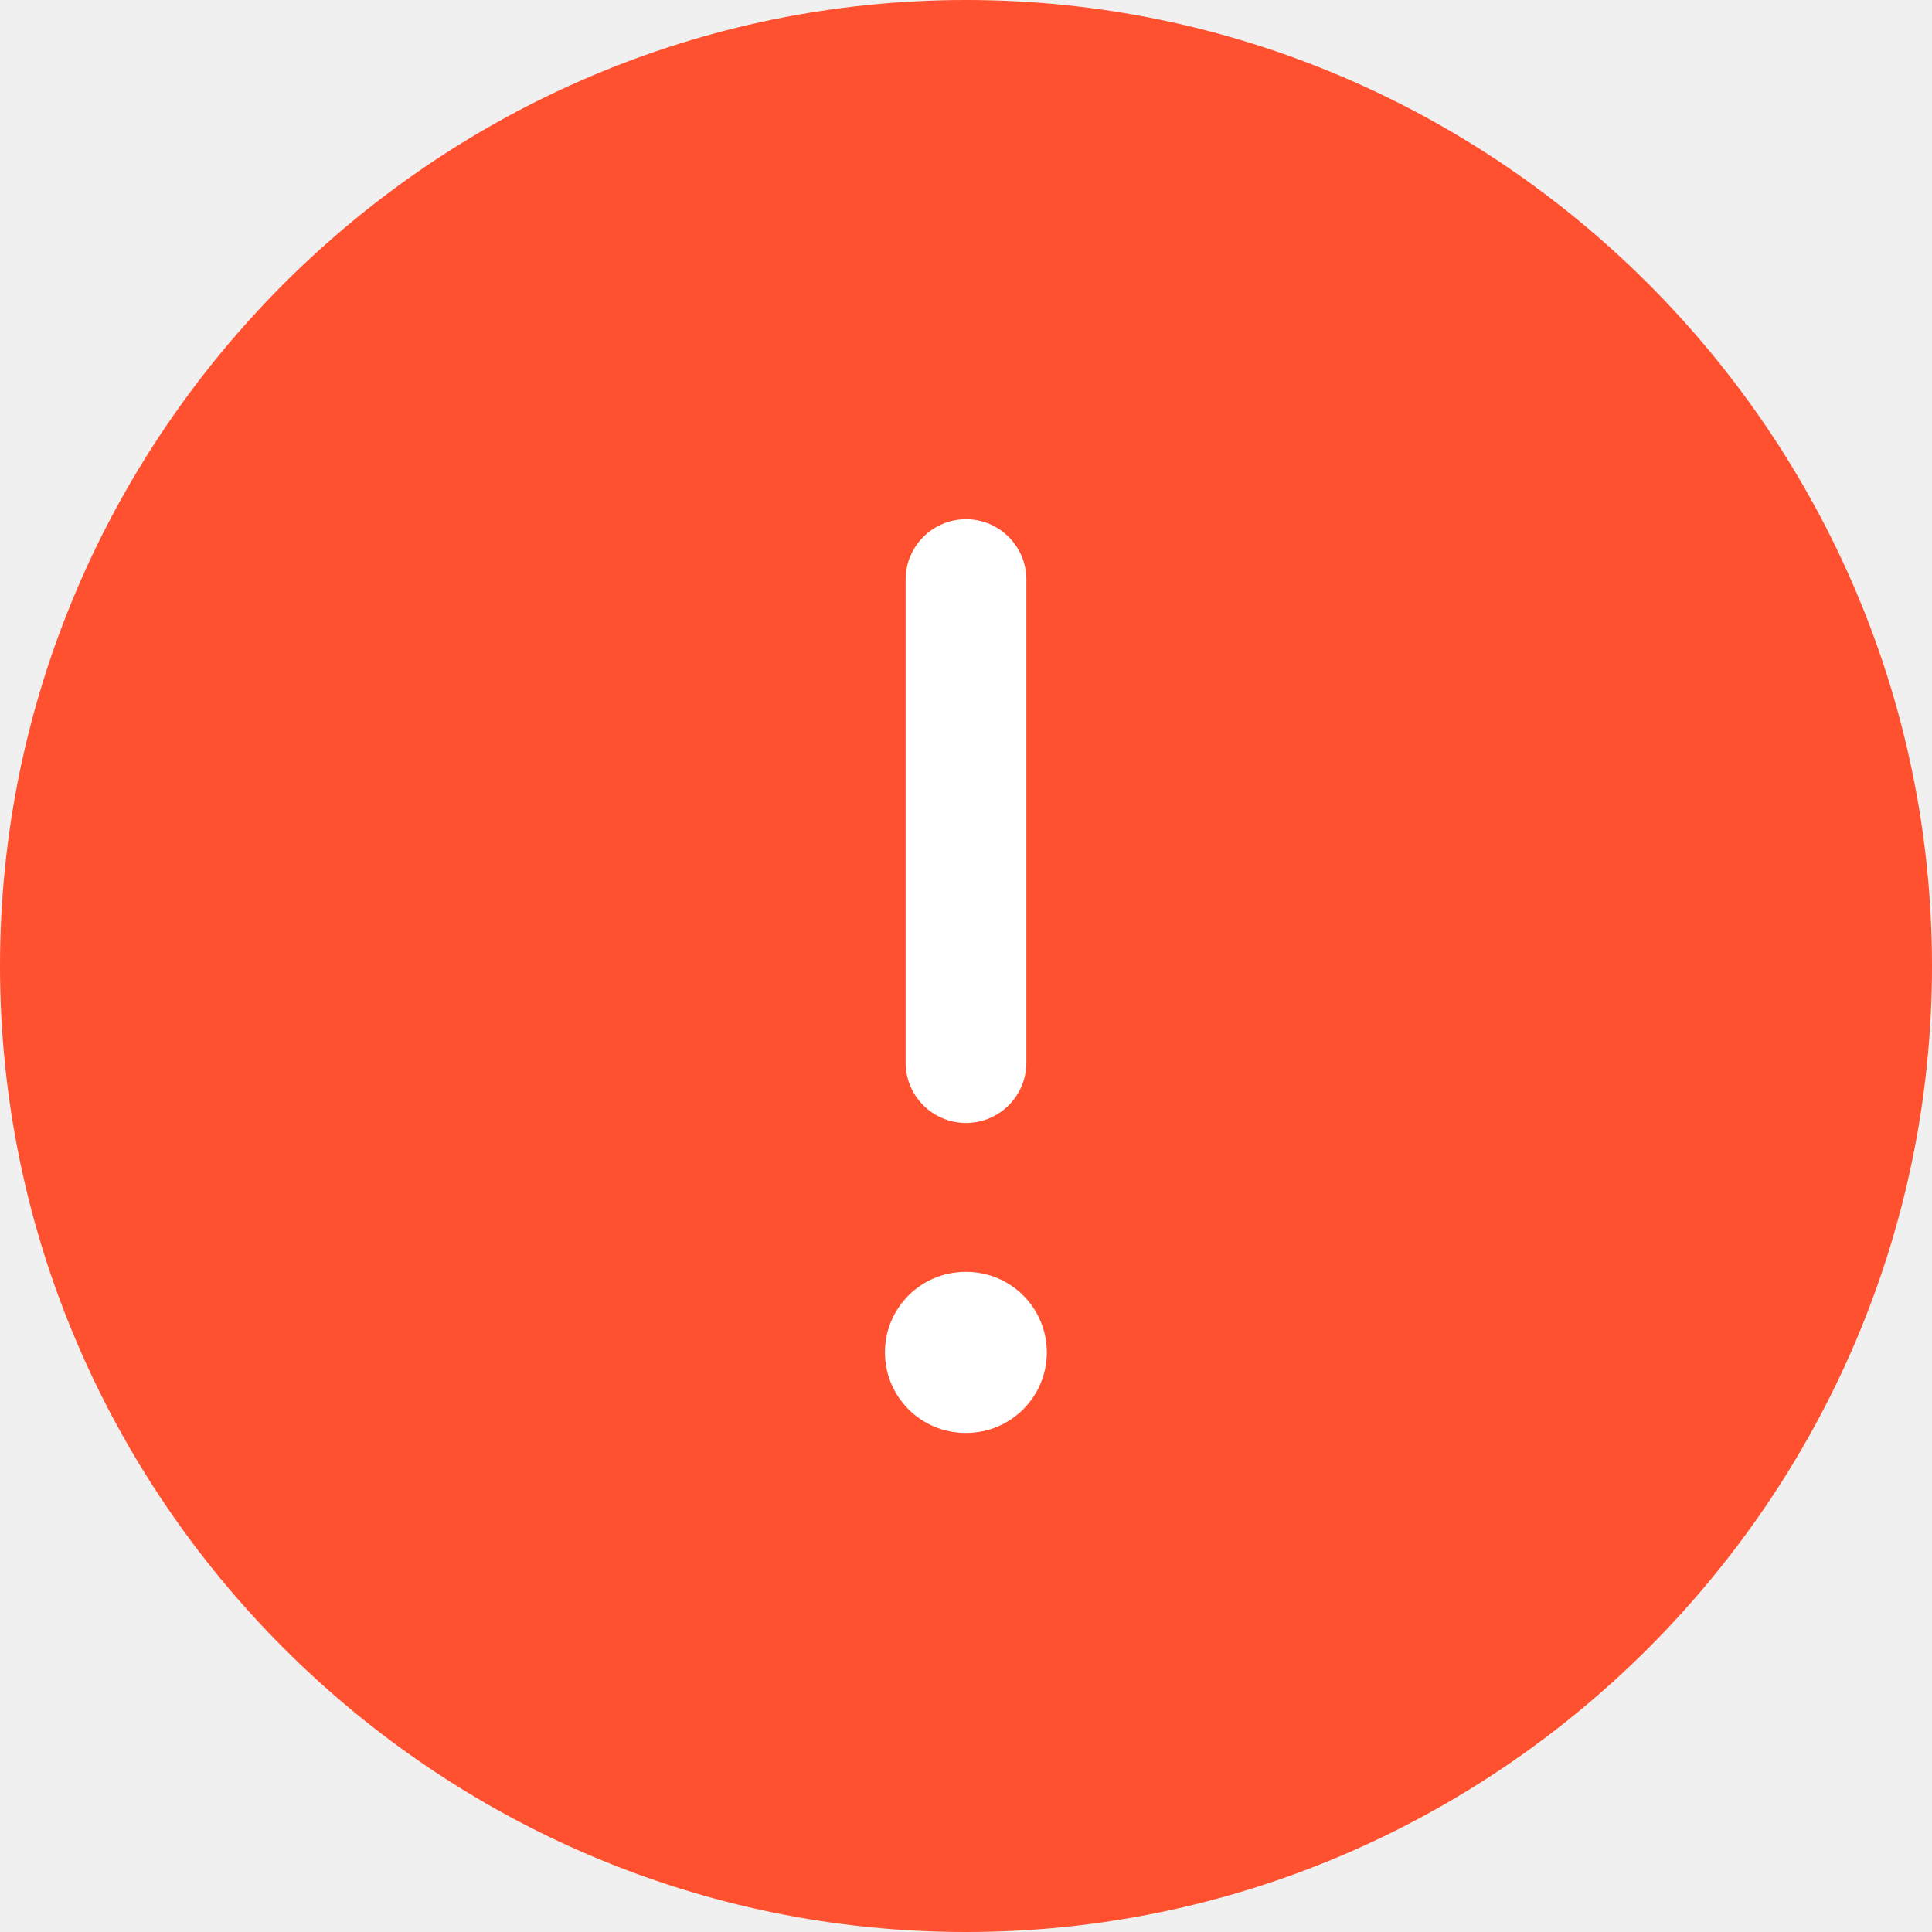
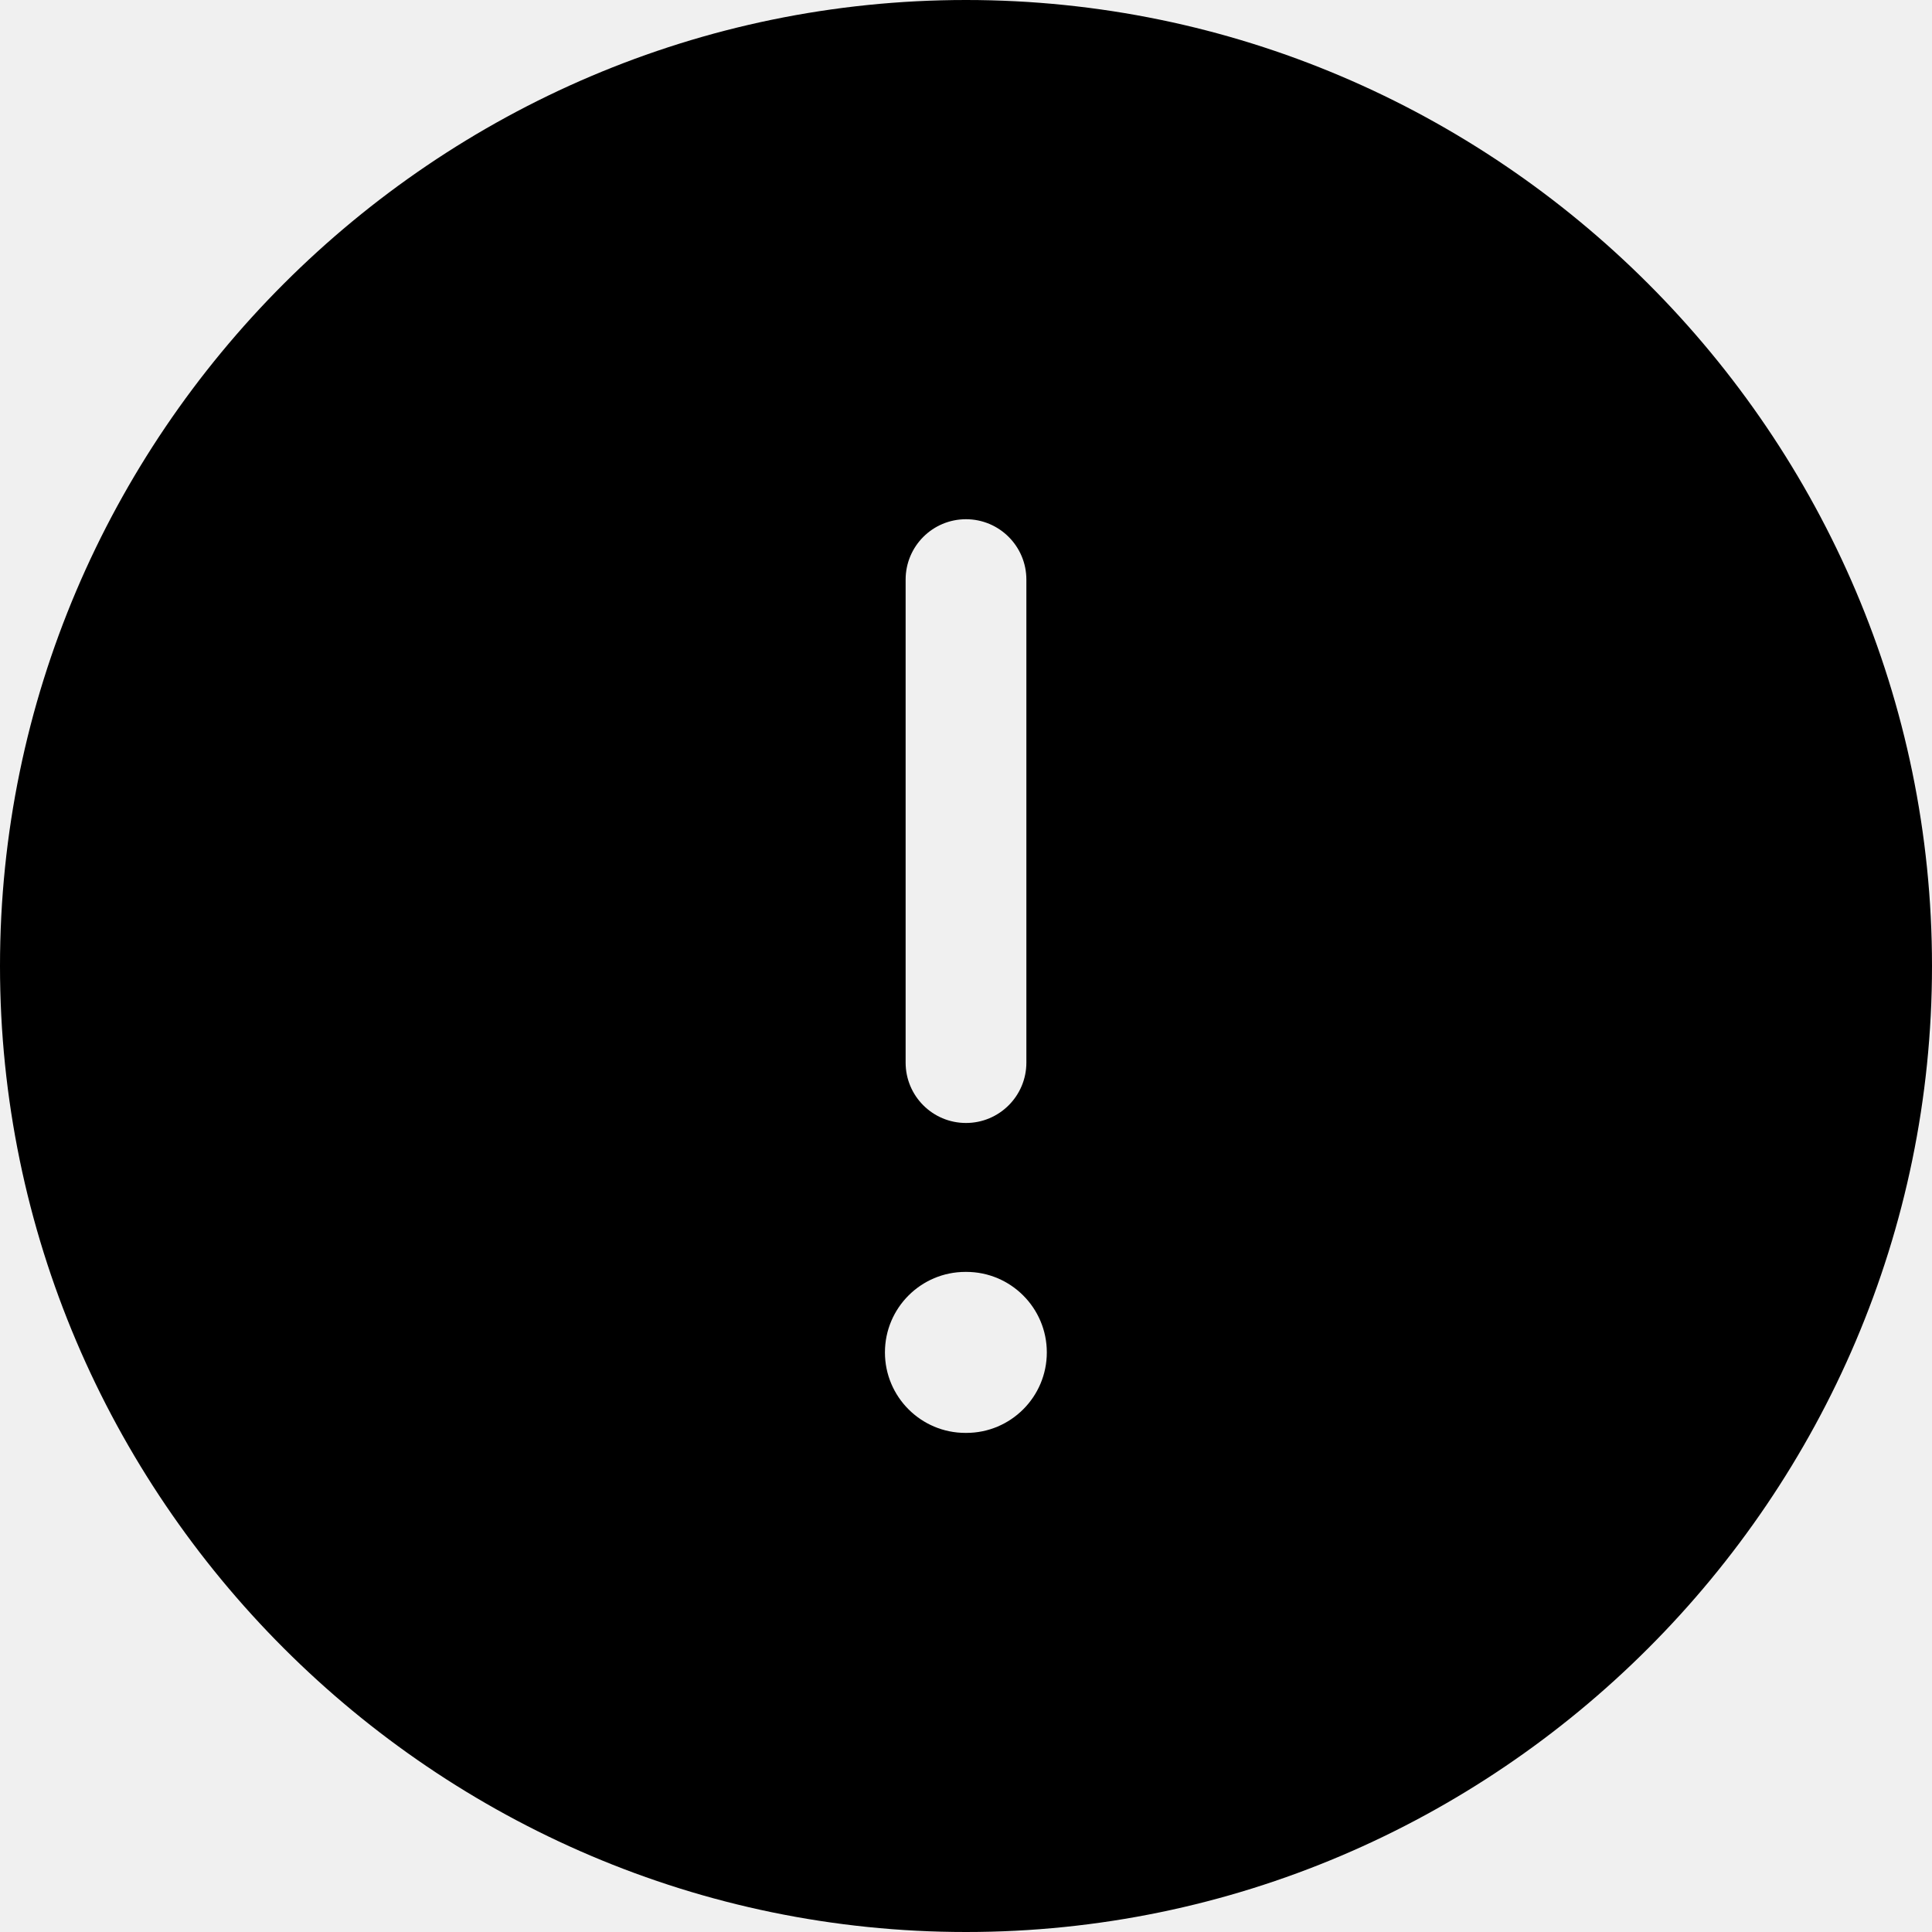
<svg xmlns="http://www.w3.org/2000/svg" width="24" height="24" viewBox="0 0 24 24" fill="none">
-   <path fill-rule="evenodd" clip-rule="evenodd" d="M24 12C24 18.6 18.6 24 12 24C5.4 24 0 18.6 0 12C0 5.4 5.4 0 12 0C18.6 0 24 5.4 24 12Z" fill="#FF512F" />
-   <path fill-rule="evenodd" clip-rule="evenodd" d="M12 6.45C12.414 6.45 12.75 6.786 12.75 7.2V13.2C12.75 13.614 12.414 13.95 12 13.95C11.586 13.95 11.25 13.614 11.25 13.2V7.2C11.25 6.786 11.586 6.45 12 6.45Z" fill="white" />
-   <path fill-rule="evenodd" clip-rule="evenodd" d="M10.993 16.8C10.993 16.247 11.441 15.8 11.993 15.8H12.004C12.556 15.8 13.004 16.247 13.004 16.8C13.004 17.352 12.556 17.8 12.004 17.8H11.993C11.441 17.8 10.993 17.352 10.993 16.8Z" fill="white" />
+   <path fill-rule="evenodd" clip-rule="evenodd" d="M12 24C18.6 24 24 18.6 24 12C24 5.4 18.6 0 12 0C5.4 0 0 5.4 0 12C0 18.6 5.4 24 12 24ZM12.75 7.2C12.75 6.786 12.414 6.45 12 6.45C11.585 6.45 11.25 6.786 11.25 7.2V13.2C11.25 13.614 11.585 13.95 12 13.95C12.414 13.95 12.75 13.614 12.75 13.2V7.2ZM11.993 15.8C11.441 15.8 10.993 16.248 10.993 16.8C10.993 17.352 11.441 17.8 11.993 17.8H12.004C12.556 17.8 13.004 17.352 13.004 16.8C13.004 16.248 12.556 15.8 12.004 15.8H11.993Z" fill="currentColor" />
</svg>
